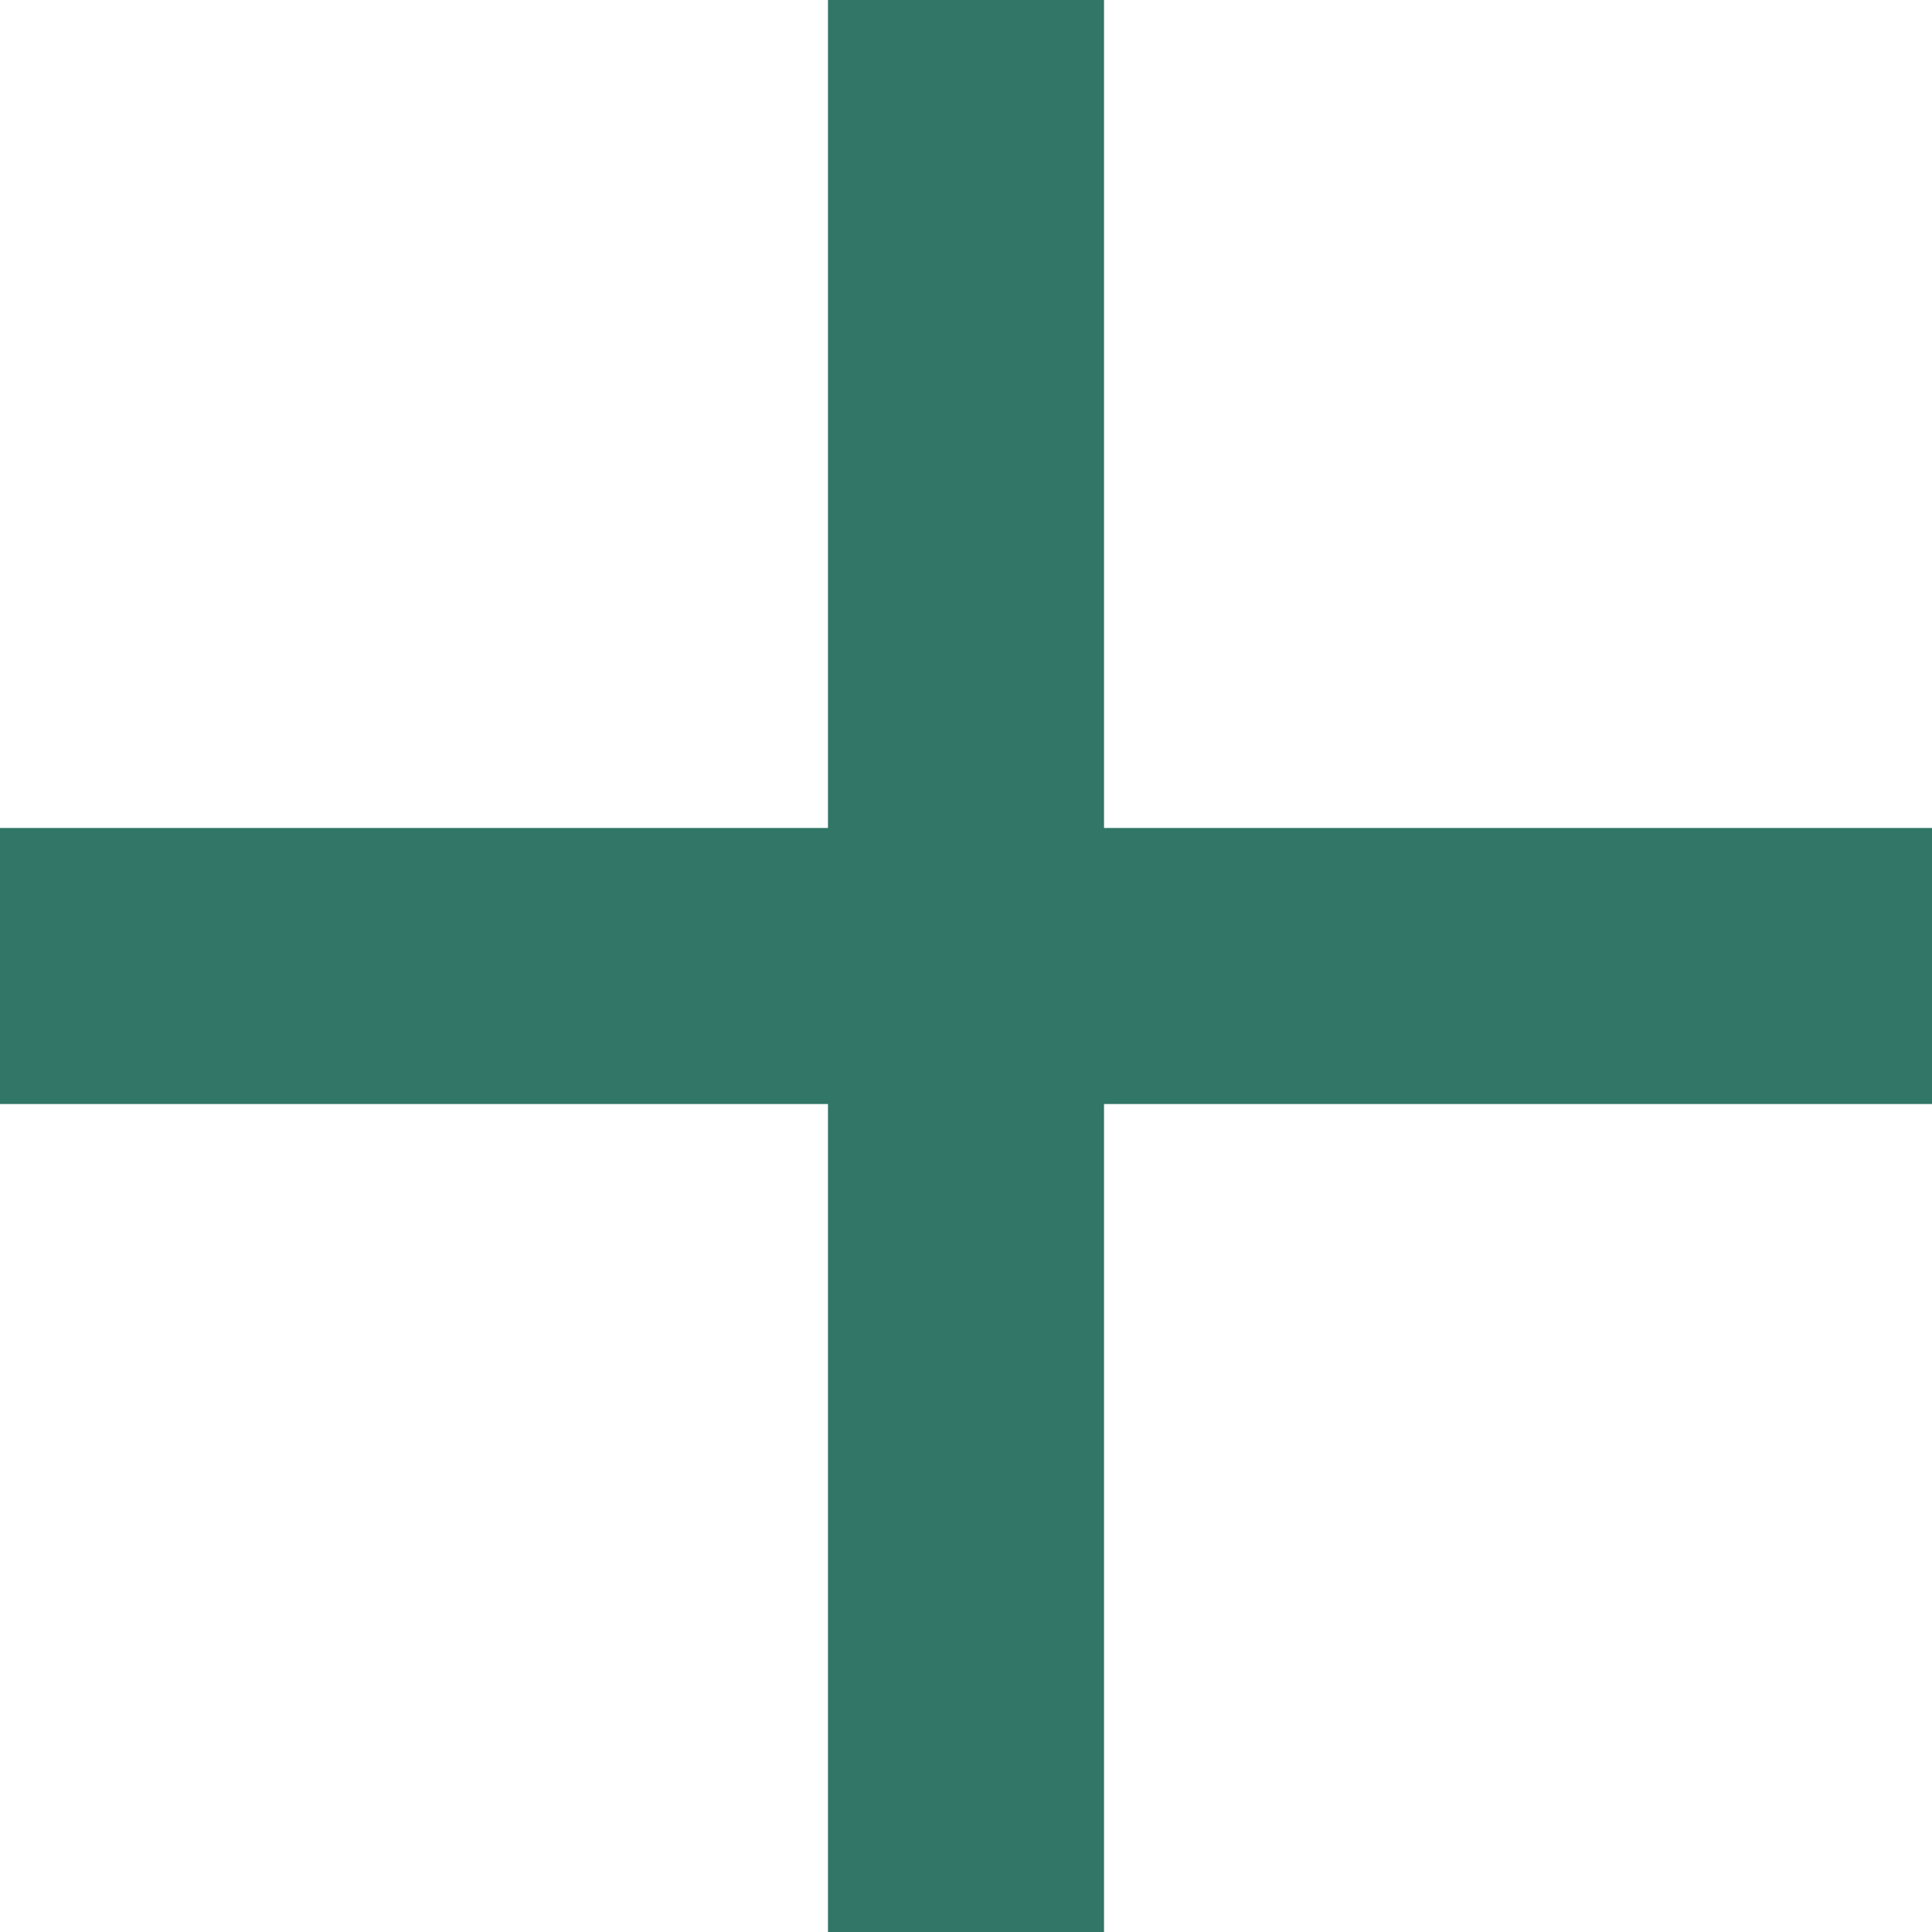
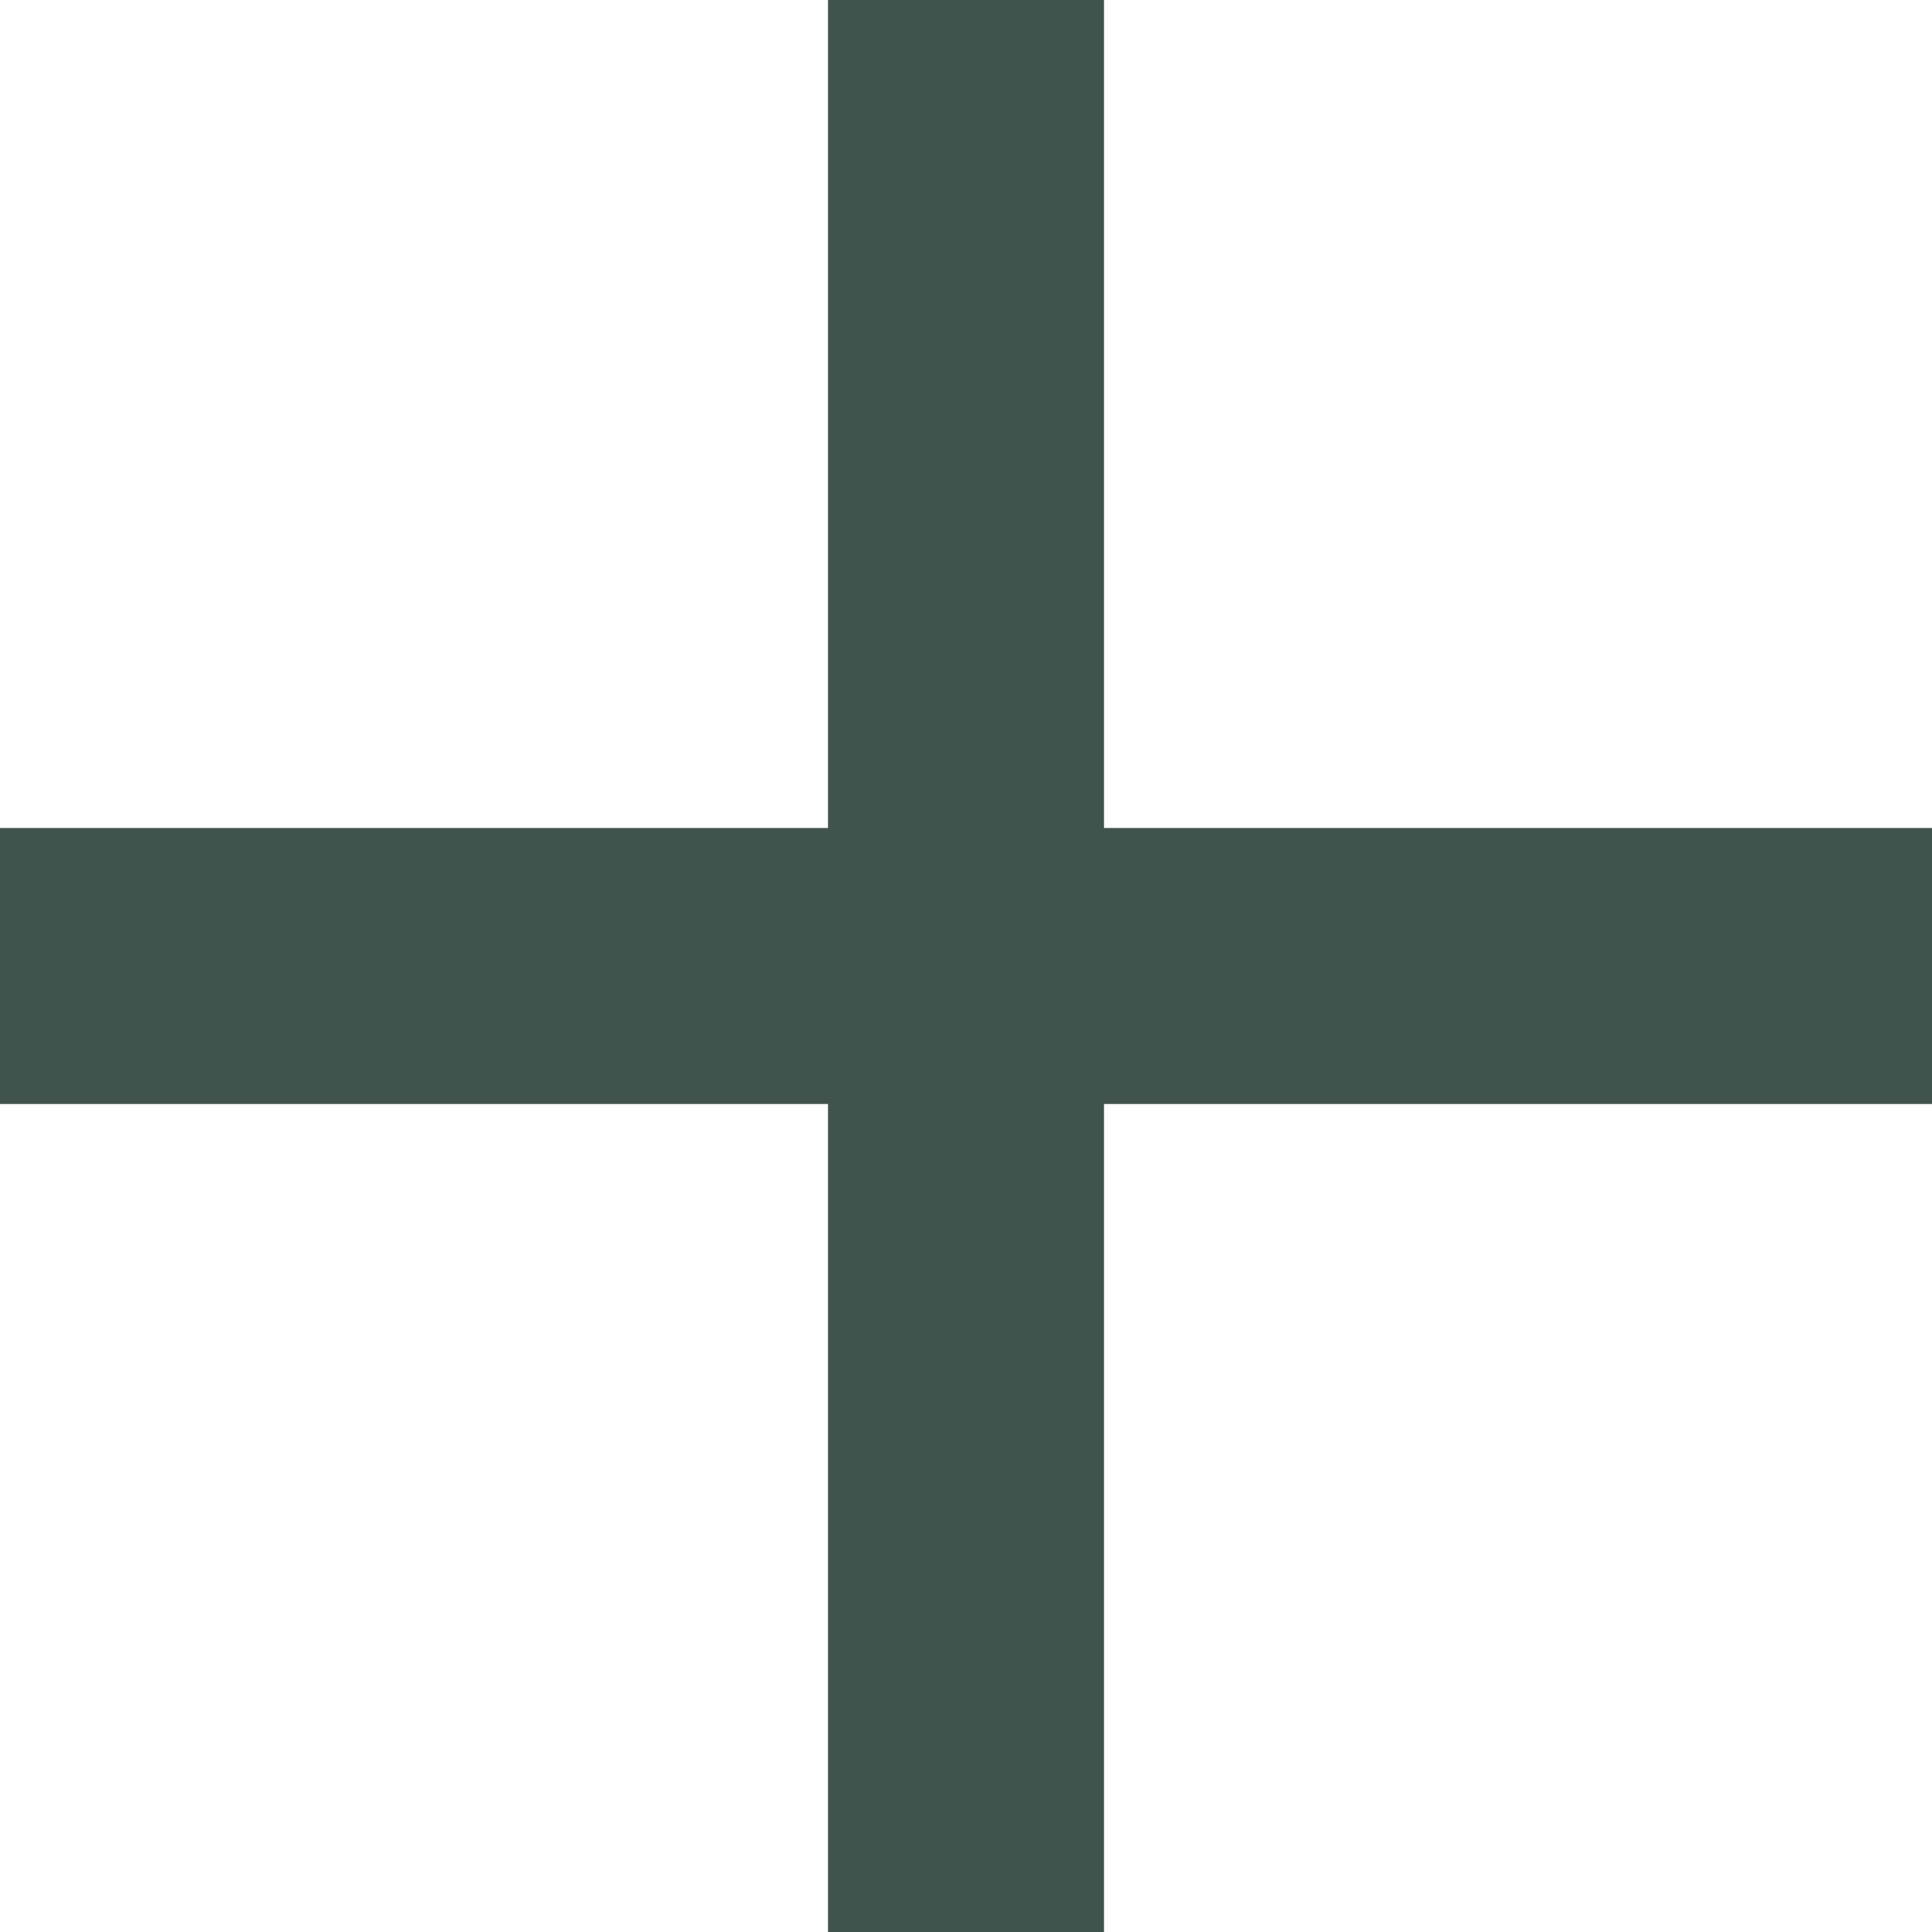
<svg xmlns="http://www.w3.org/2000/svg" width="25" height="25" viewBox="0 0 25 25" fill="none">
-   <path d="M25 14.286H14.286V25H10.714V14.286H0V10.714H10.714V0H14.286V10.714H25V14.286Z" fill="#317667" />
+   <path d="M25 14.286H14.286V25H10.714V14.286H0V10.714H10.714V0H14.286V10.714H25V14.286Z" fill="#40534D" />
</svg>
